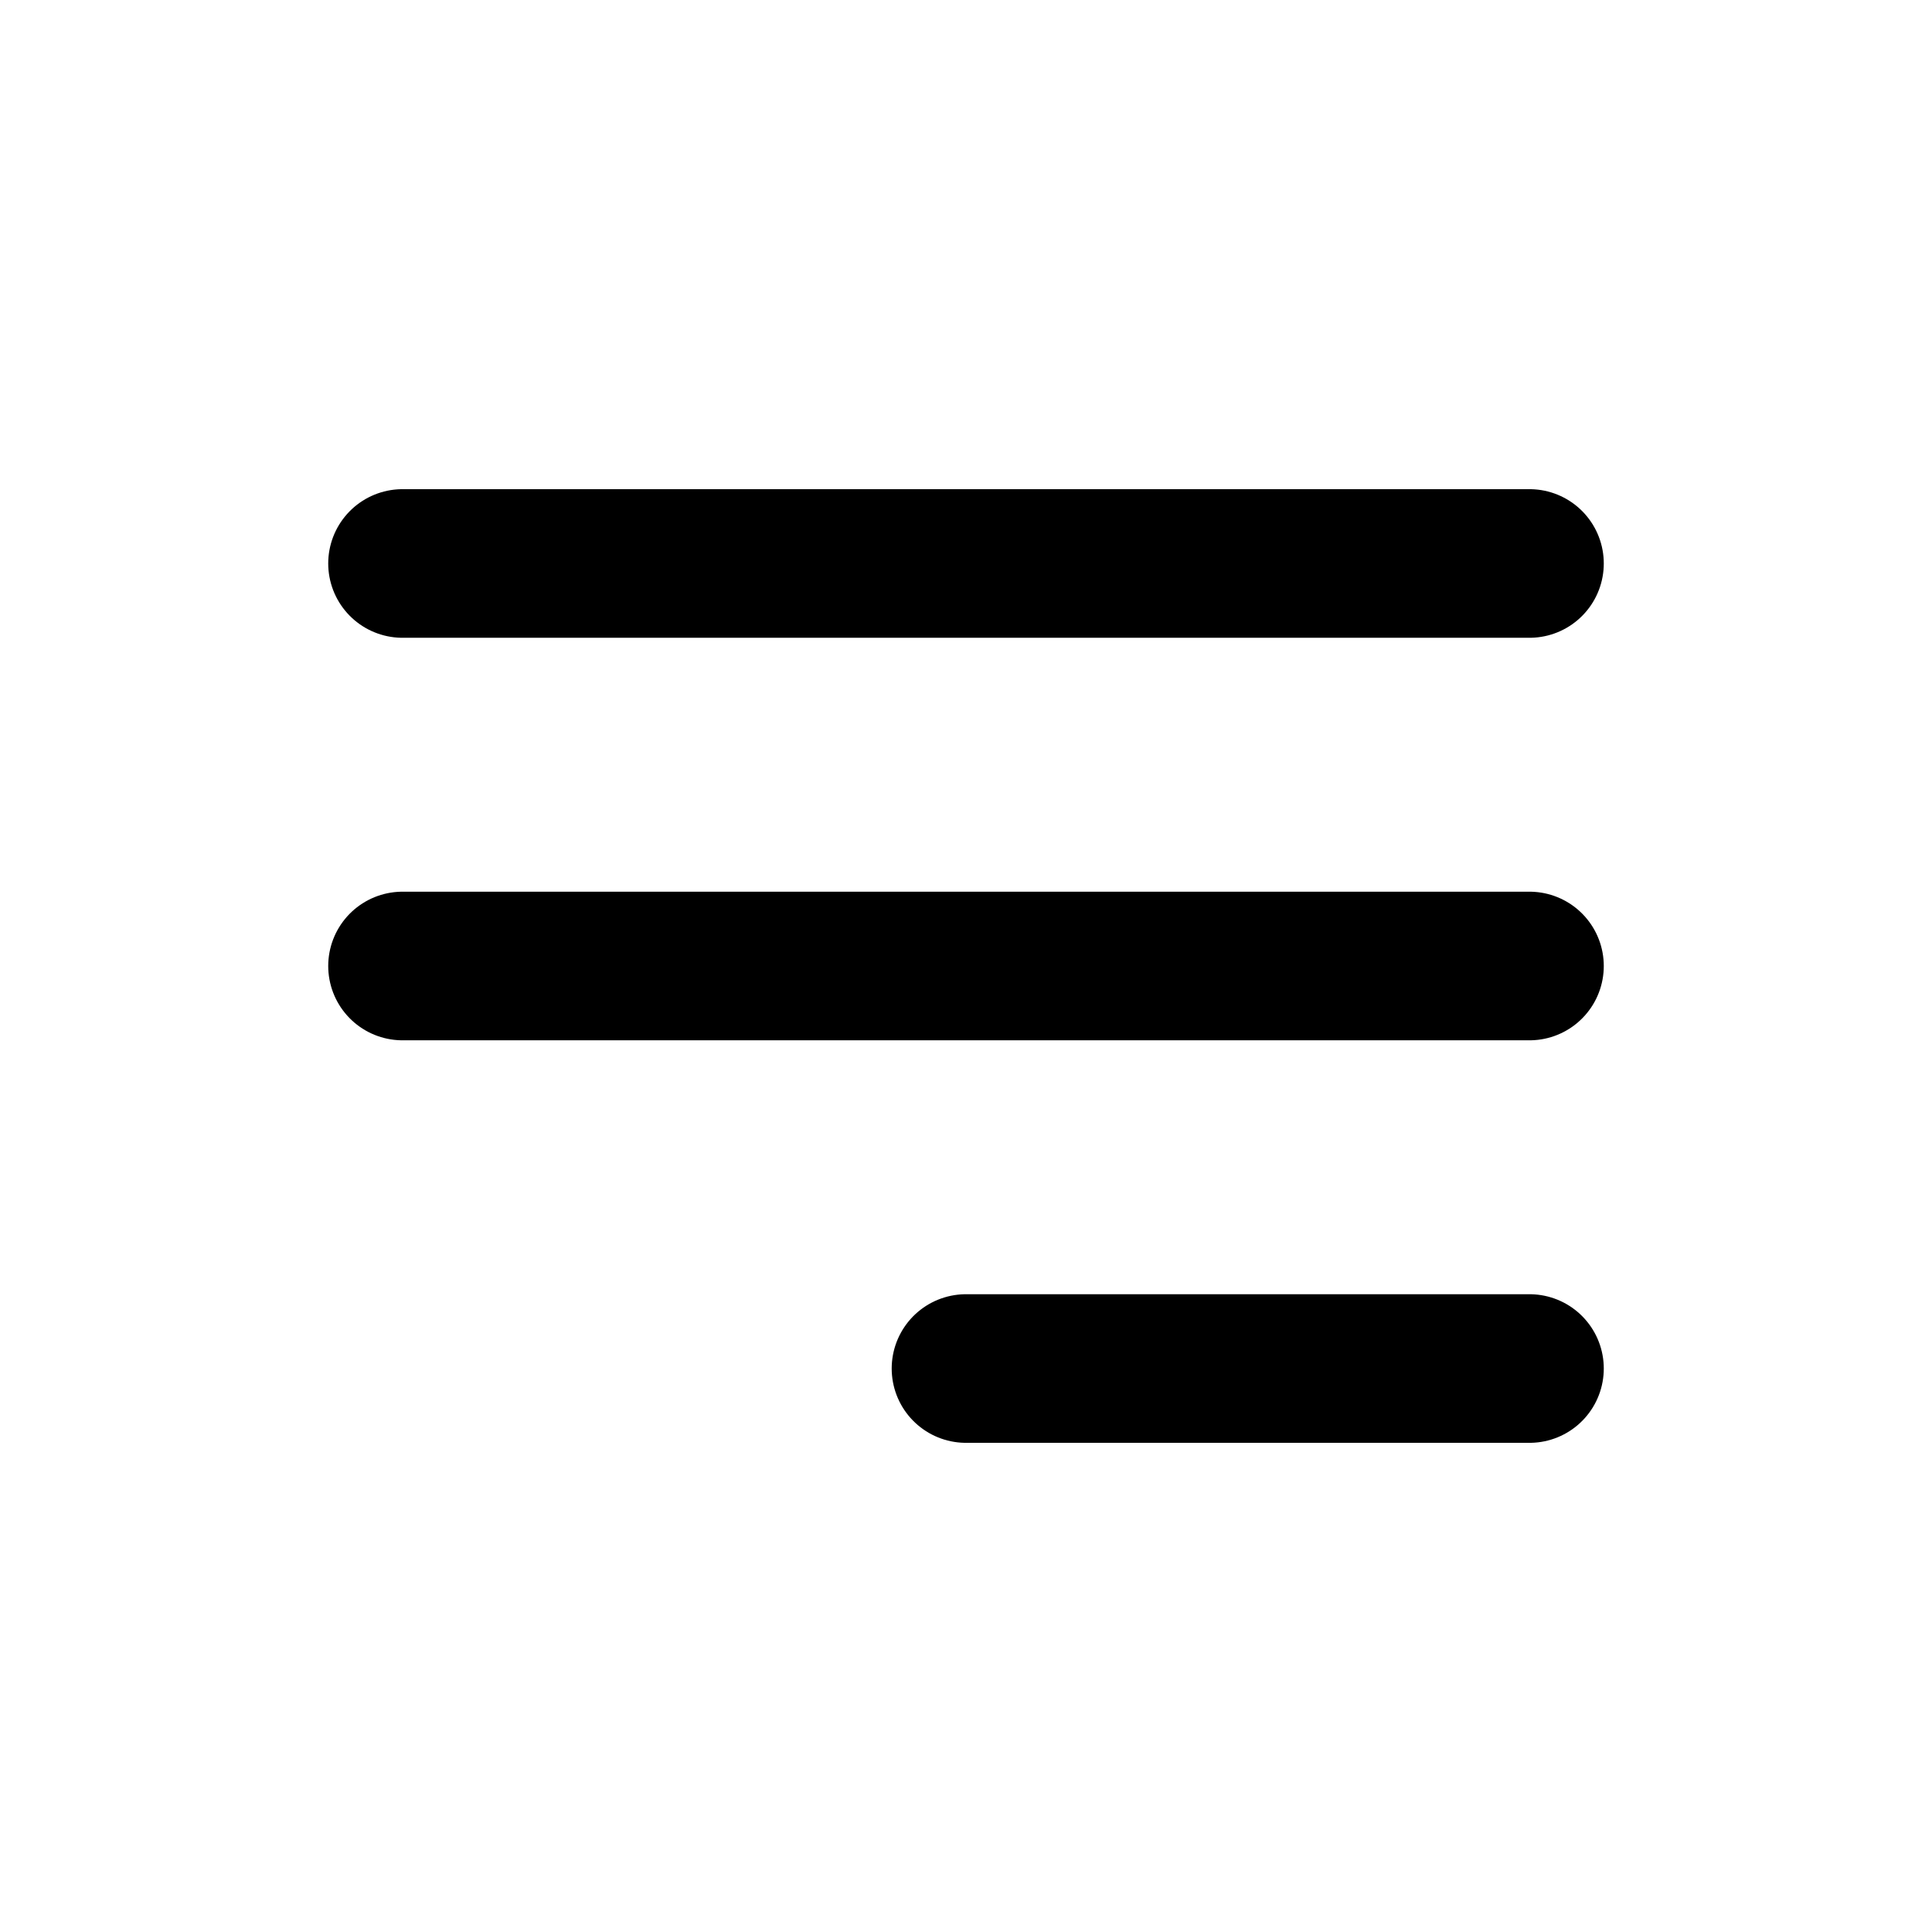
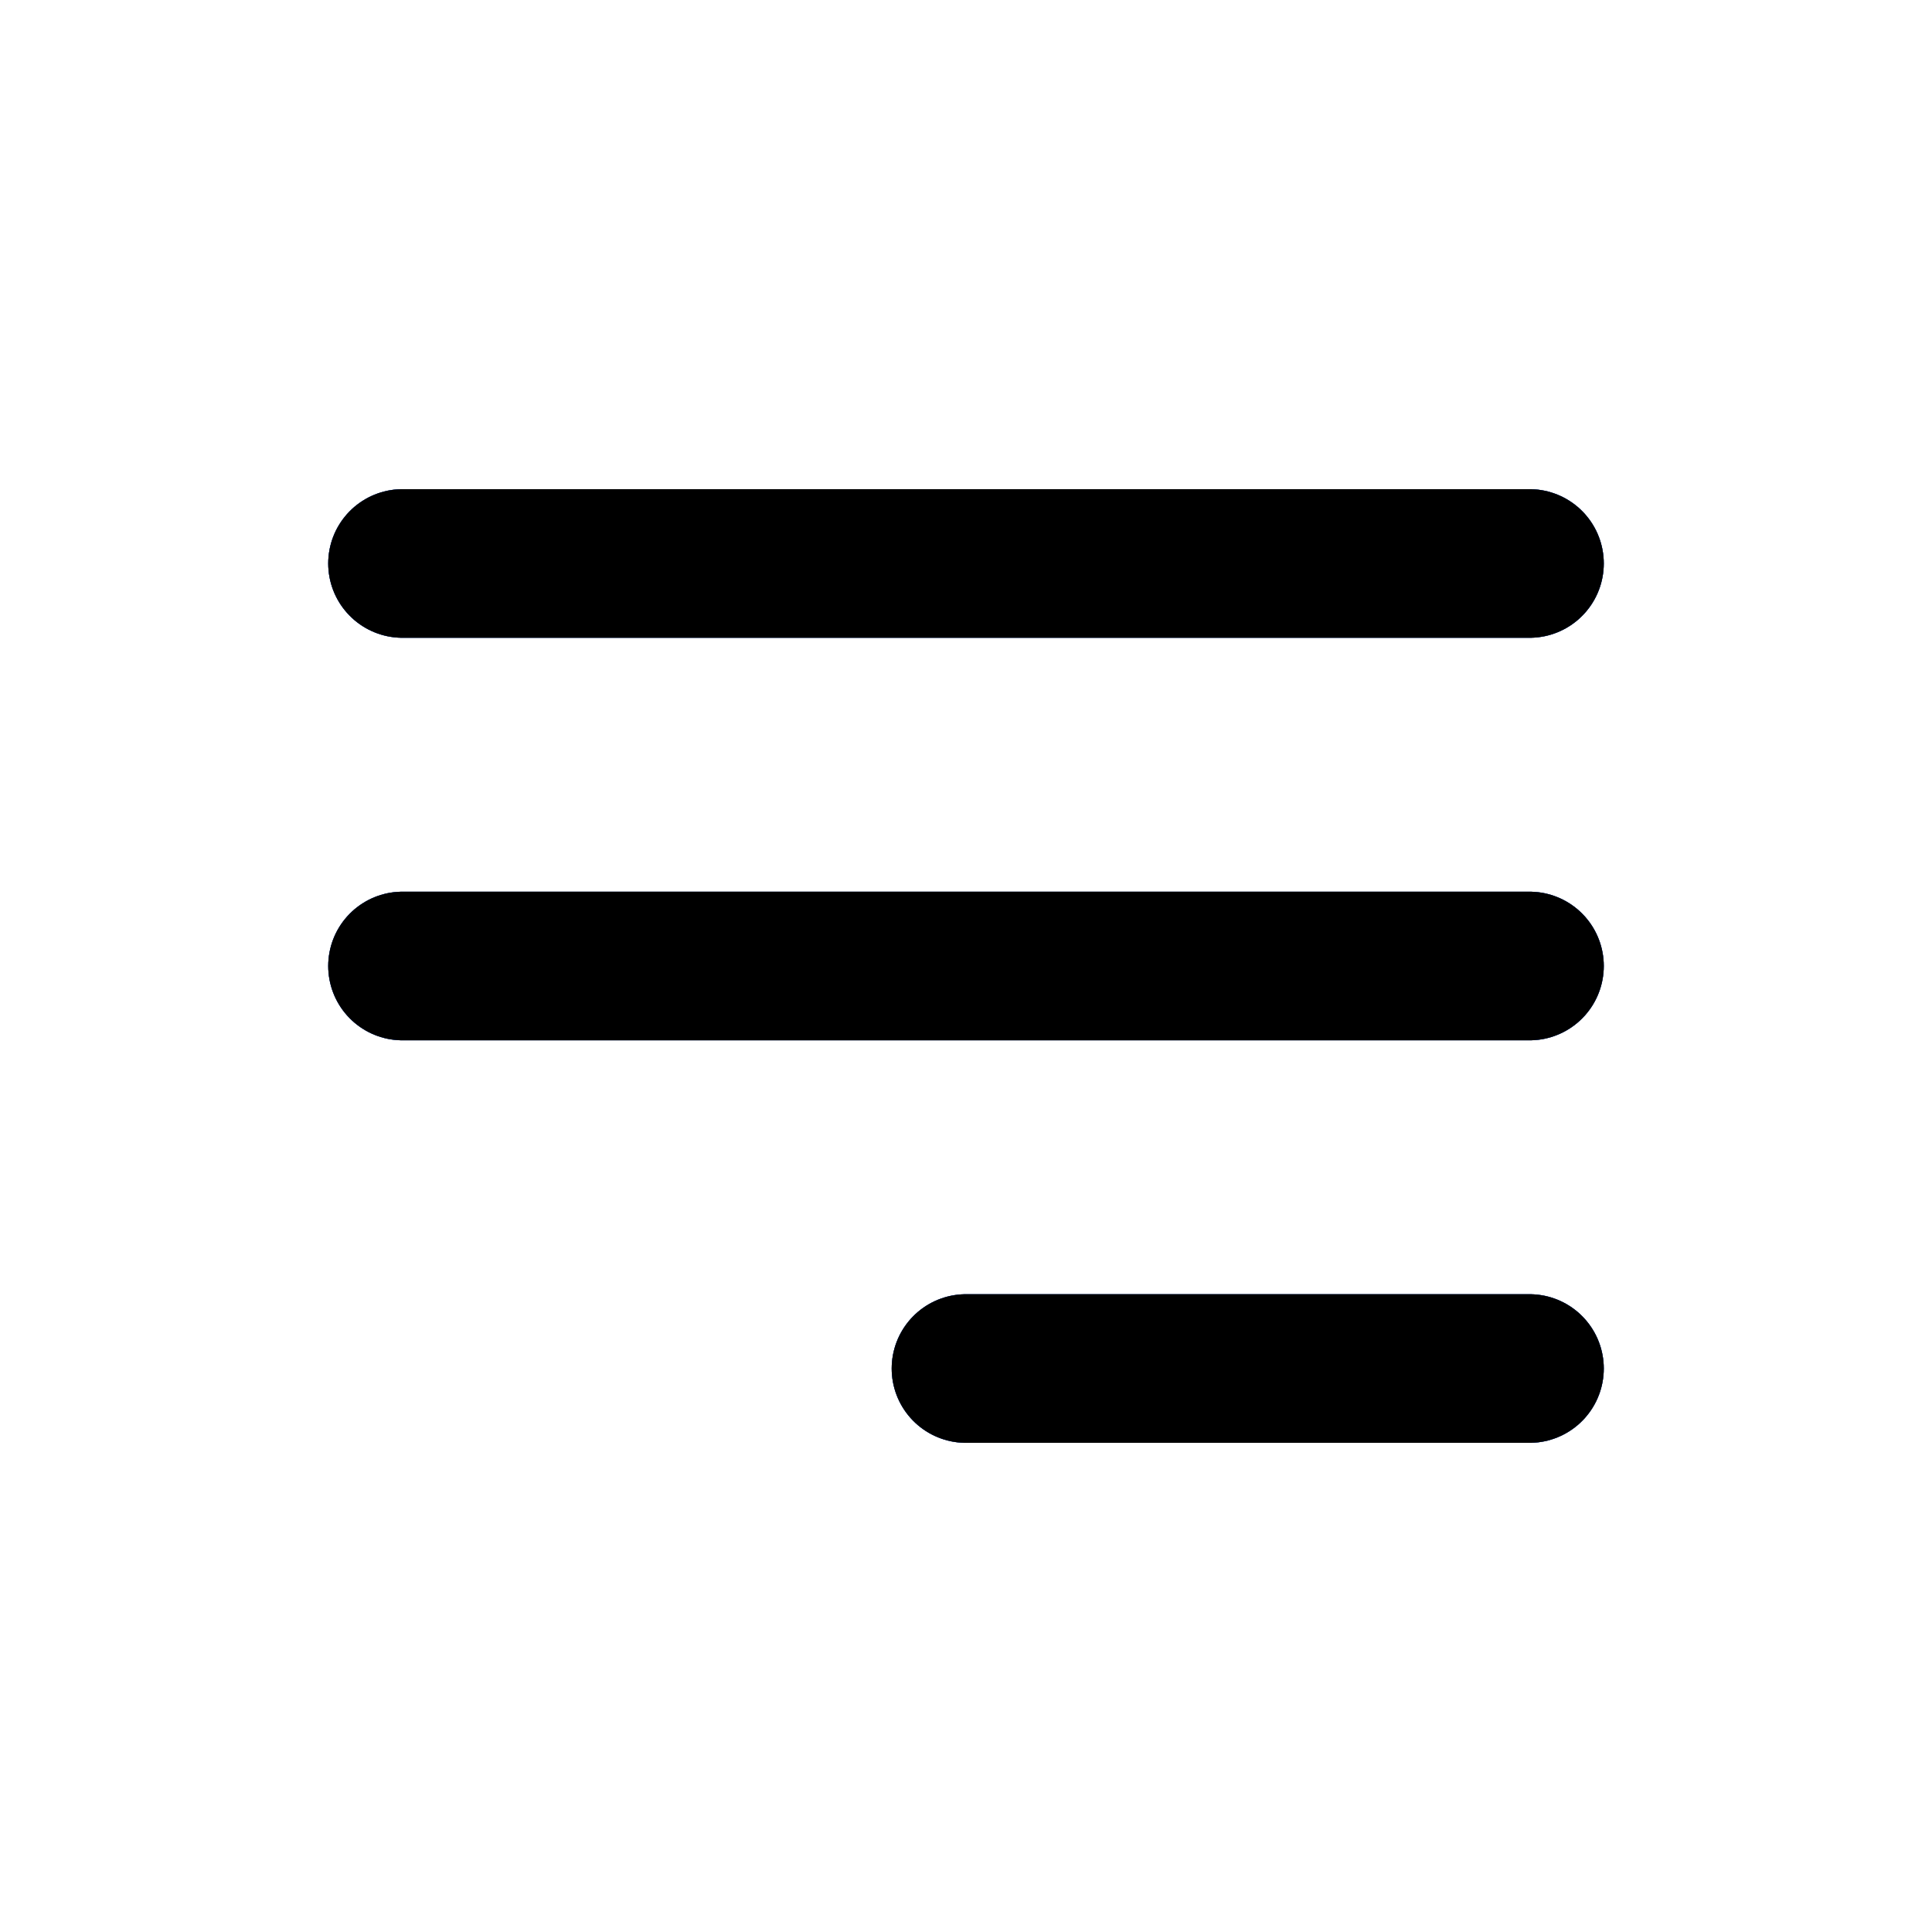
<svg xmlns="http://www.w3.org/2000/svg" width="26" height="26" viewBox="0 0 26 26" fill="none">
  <path d="M13 18.417H20.583M5.417 13H20.583M5.417 7.583H20.583" stroke="currentColor" stroke-width="2" stroke-linecap="round" stroke-linejoin="round" />
+   <path d="M13 18.417H20.583M5.417 13H20.583M5.417 7.583H20.583" stroke="#2563EB" stroke-width="2" stroke-linecap="round" stroke-linejoin="round" />
+ 
+ =======
+ <path d="M13 18.417H20.583M5.417 13H20.583M5.417 7.583H20.583" stroke="currentColor" stroke-width="2" stroke-linecap="round" stroke-linejoin="round" />
</svg>
